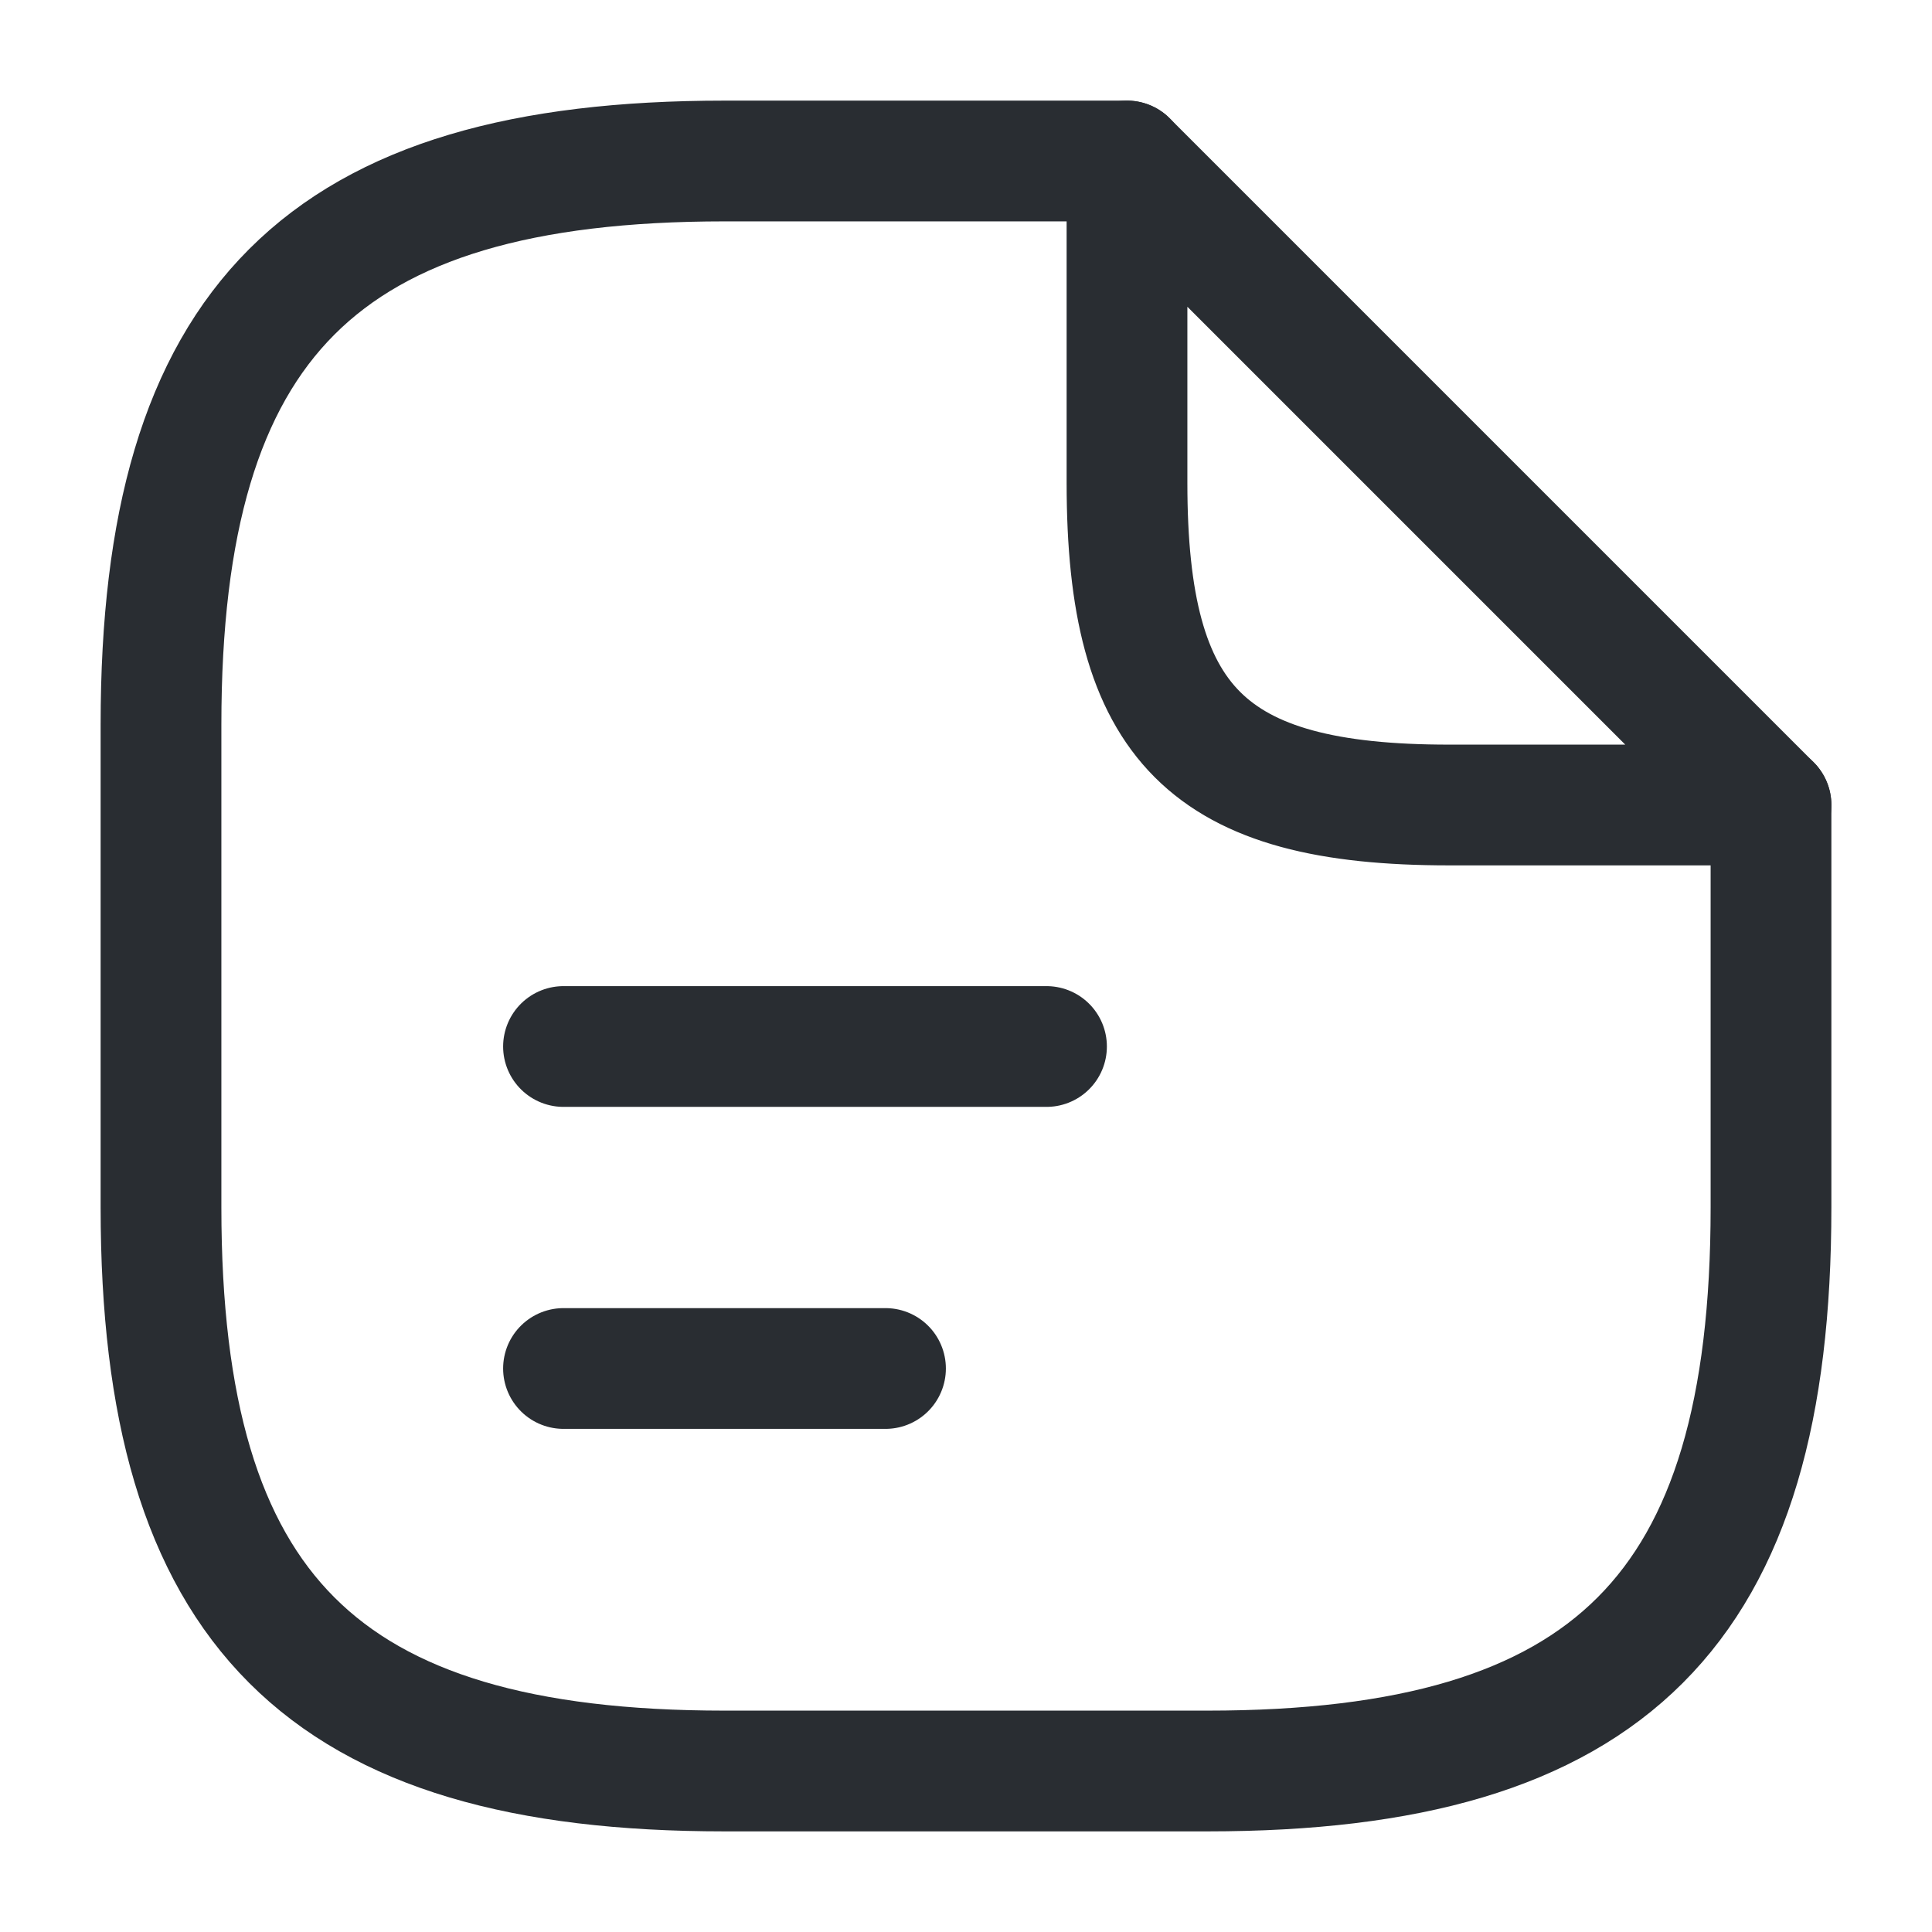
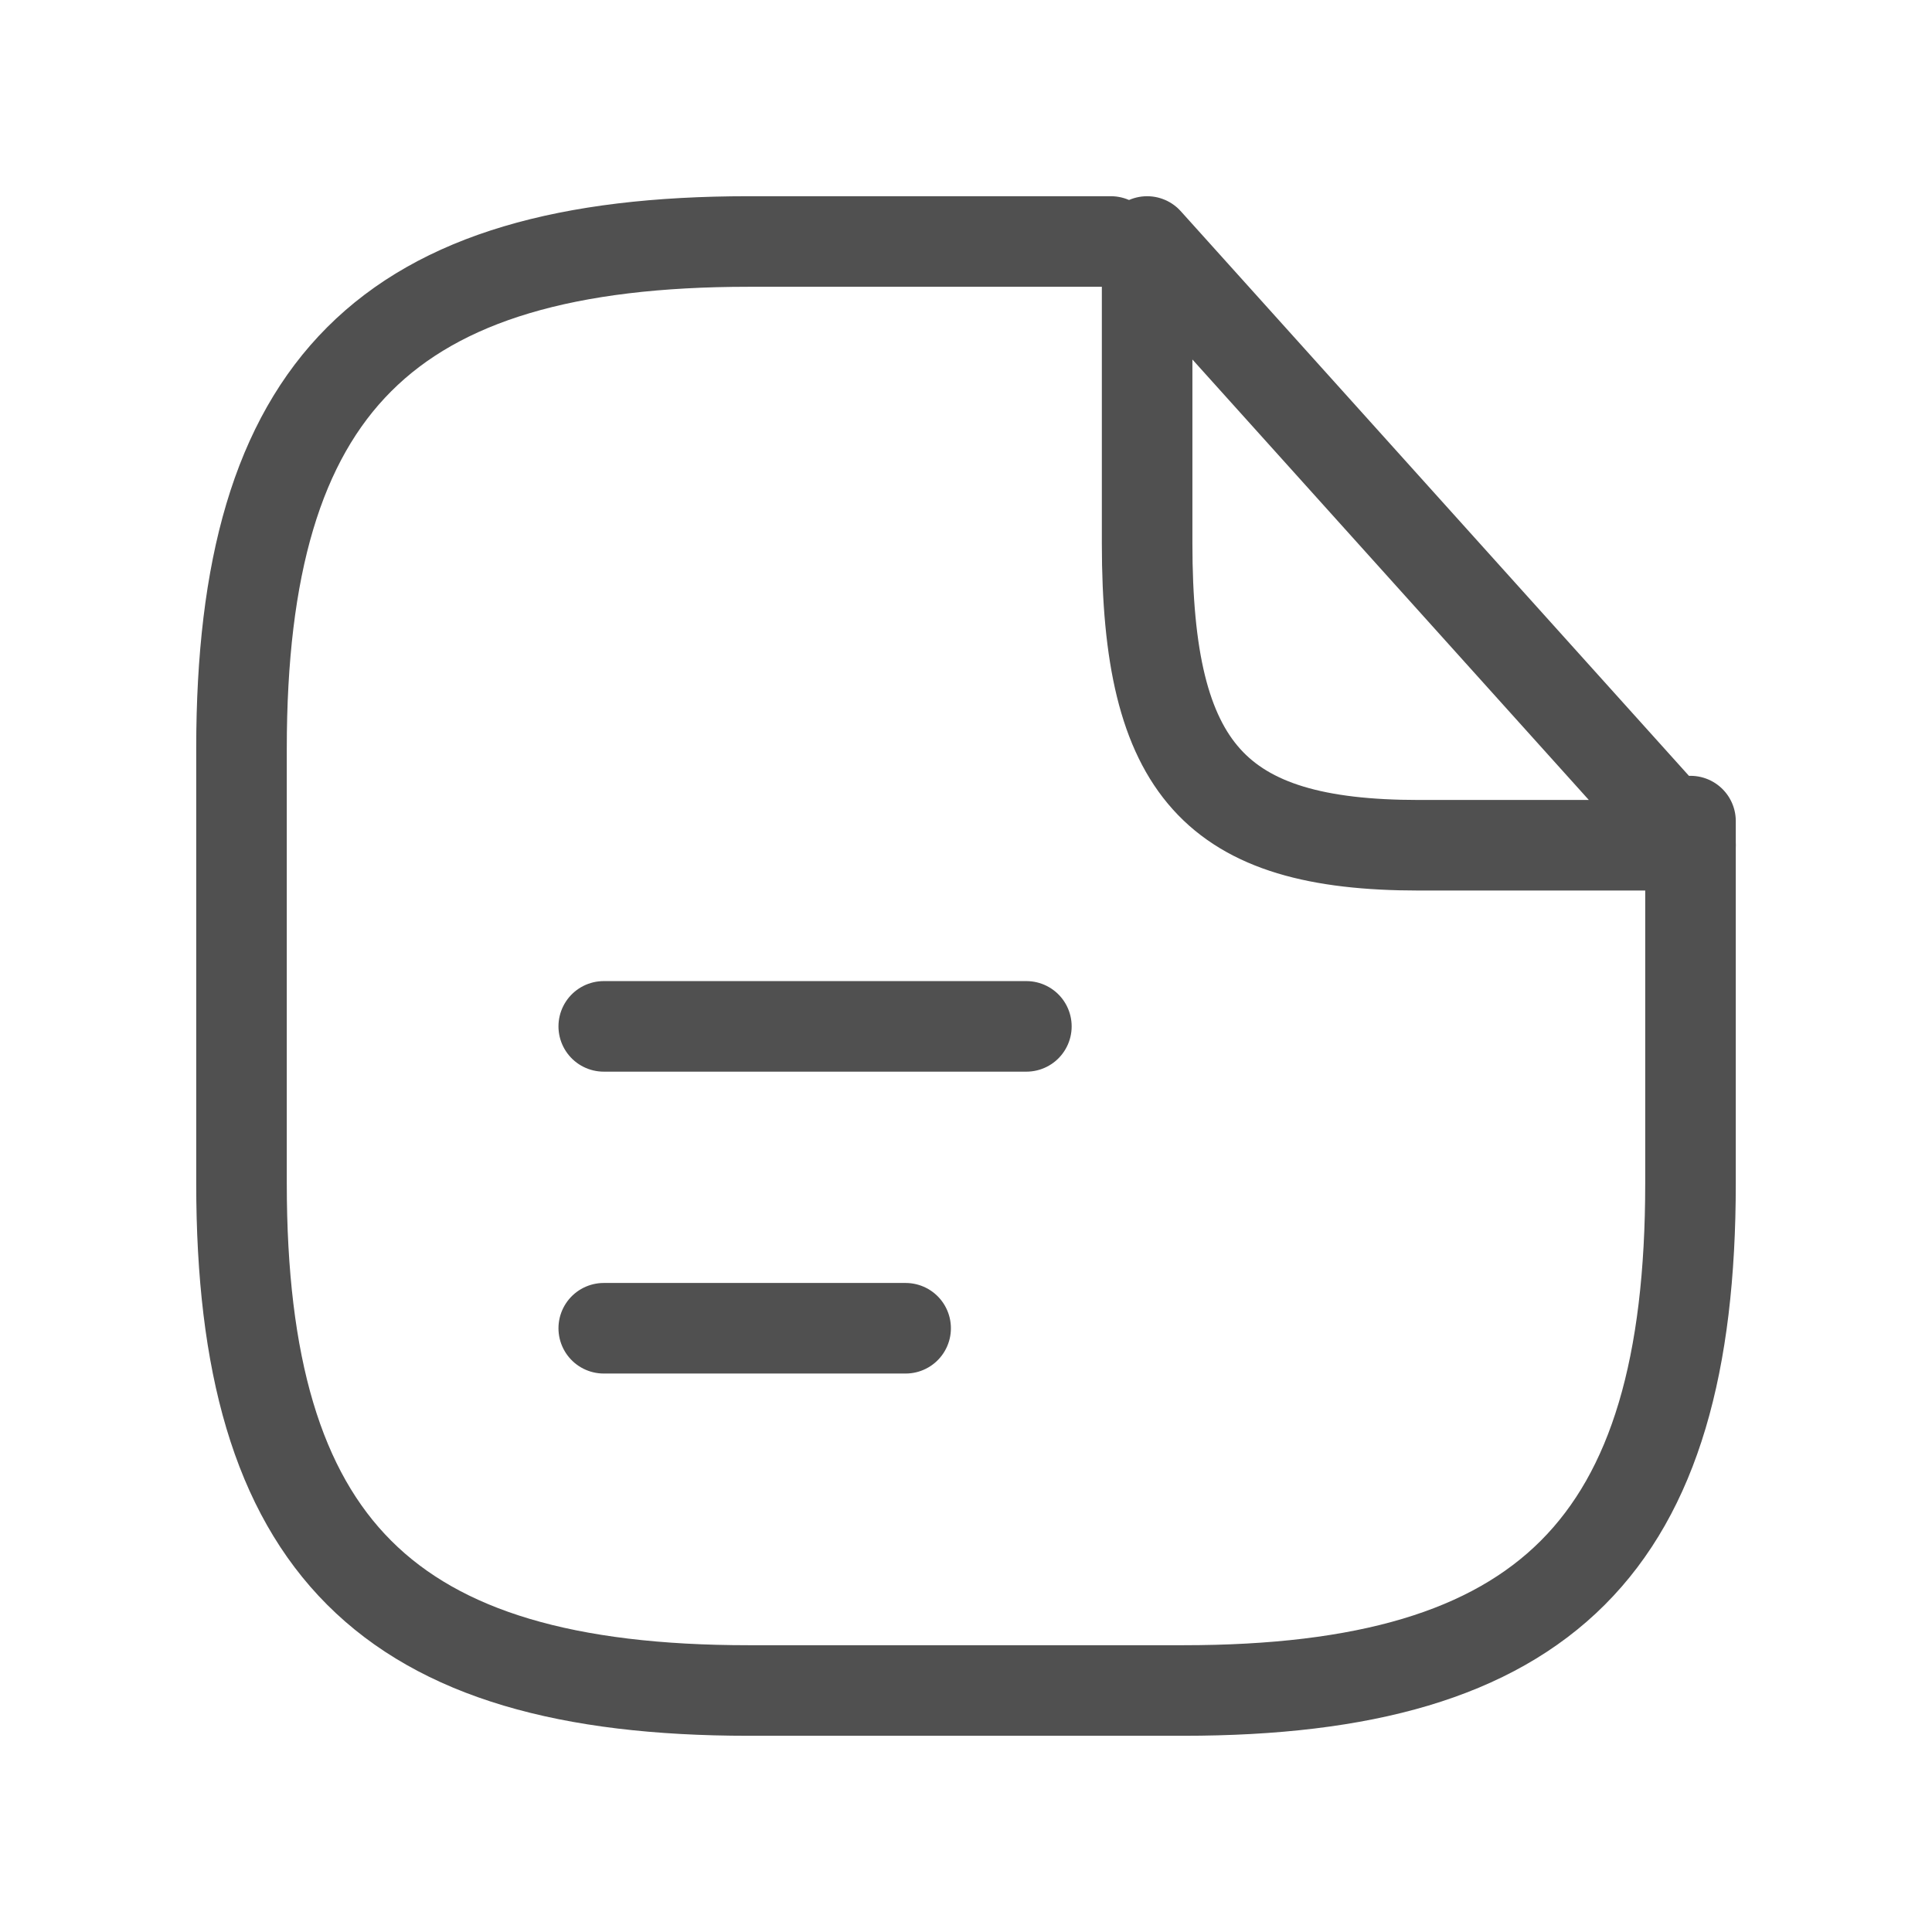
- <svg xmlns="http://www.w3.org/2000/svg" width="24" height="24" viewBox="0 0 24 24" fill="none">
-   <path d="M22 10V15C22 20 20 22 15 22H9C4 22 2 20 2 15V9C2 4 4 2 9 2H14" stroke="#292D32" stroke-width="1.5" stroke-linecap="round" stroke-linejoin="round" />
-   <path d="M22 10H18C15 10 14 9 14 6V2L22 10Z" stroke="#292D32" stroke-width="1.5" stroke-linecap="round" stroke-linejoin="round" />
-   <path d="M7 13H13" stroke="#292D32" stroke-width="1.5" stroke-linecap="round" stroke-linejoin="round" />
-   <path d="M7 17H11" stroke="#292D32" stroke-width="1.5" stroke-linecap="round" stroke-linejoin="round" />
+ <svg xmlns="http://www.w3.org/2000/svg" width="32" height="32" viewBox="0 0 32 32" fill="none">
+   <path d="M28 13.6V19.6C28 25.6 25.6 28 19.6 28H12.4C6.4 28 4 25.6 4 19.6V12.4C4 6.4 6.4 4 12.4 4H18.4" stroke="#505050" stroke-width="1.5" stroke-linecap="round" stroke-linejoin="round" />
+   <path d="M28 14H23.5C20.125 14 19 12.75 19 9V4L28 14Z" stroke="#505050" stroke-width="1.5" stroke-linecap="round" stroke-linejoin="round" />
+   <path d="M10 17H17" stroke="#505050" stroke-width="1.5" stroke-linecap="round" stroke-linejoin="round" />
+   <path d="M10 22H15" stroke="#505050" stroke-width="1.5" stroke-linecap="round" stroke-linejoin="round" />
</svg>
